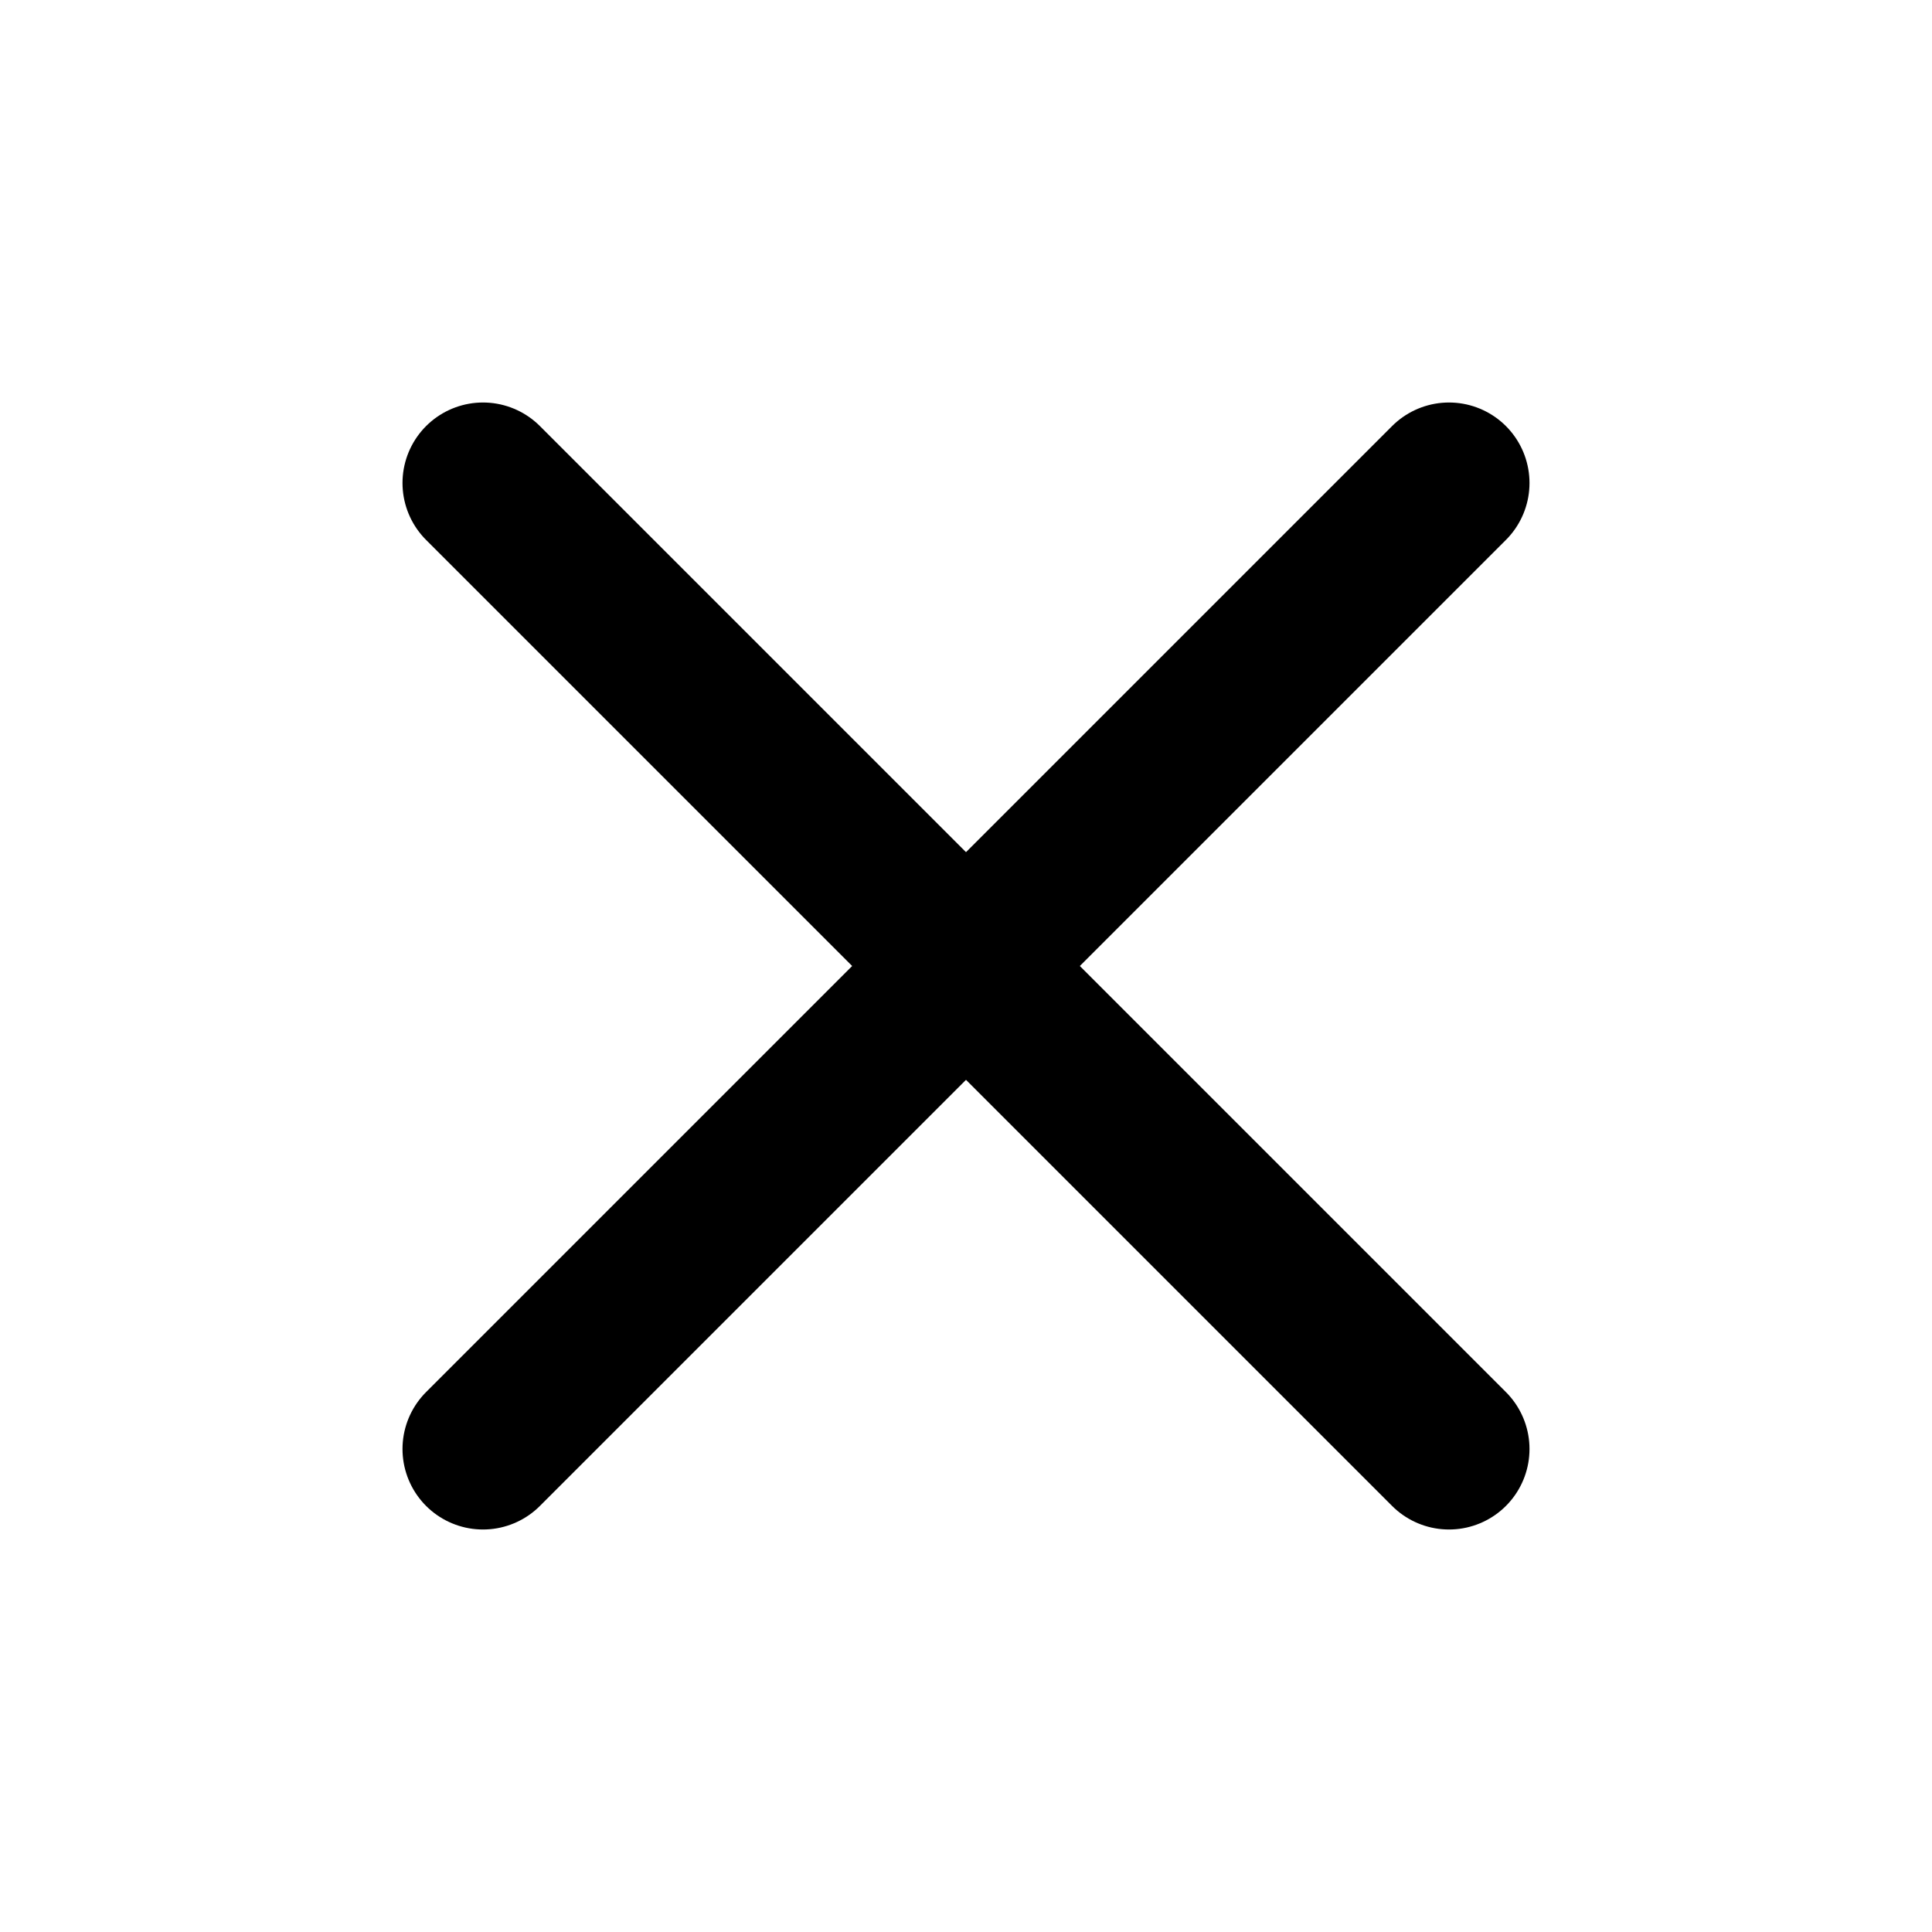
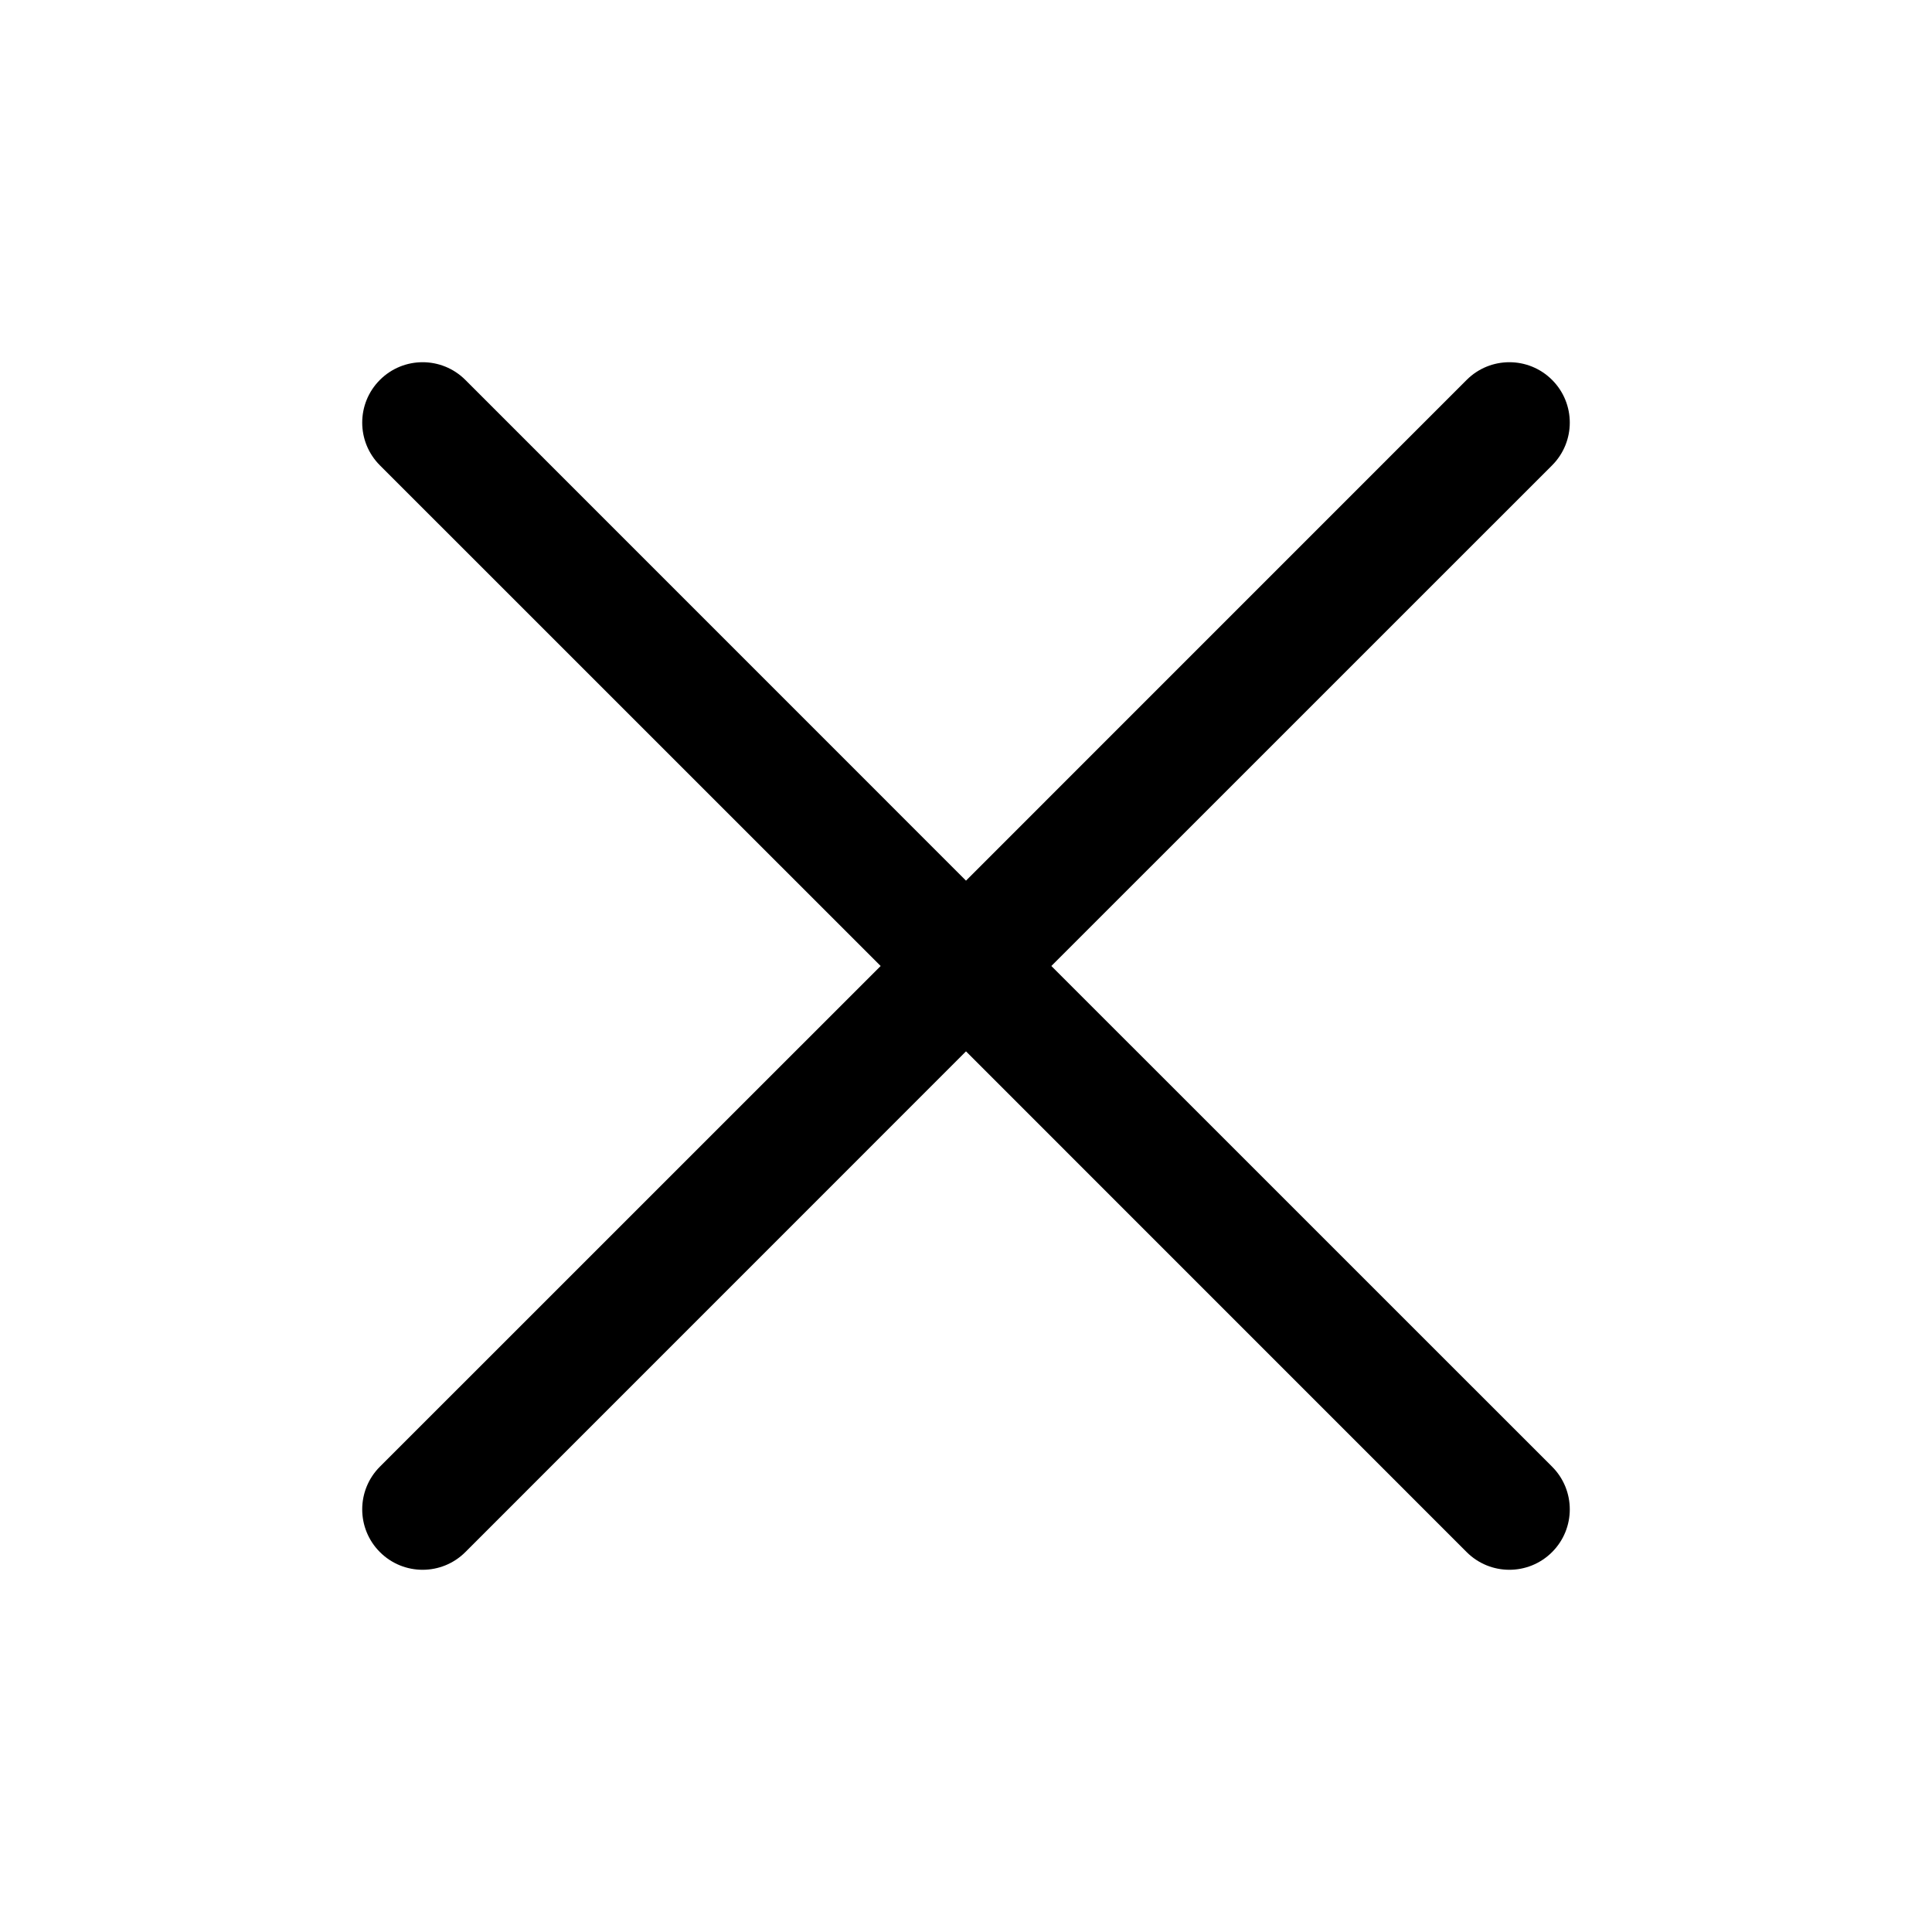
- <svg xmlns="http://www.w3.org/2000/svg" class="lucide lucide-x" width="24" height="24" viewBox="0 0 24 24" fill="none" stroke="currentColor" stroke-width="2" stroke-linecap="round" stroke-linejoin="round">
-   <path d="M18 6 6 18" />
-   <path d="m6 6 12 12" />
+ <svg xmlns="http://www.w3.org/2000/svg" viewBox="0 0 256 256" fill="currentColor">
+   <path d="M205.66,194.34a8,8,0,0,1-11.32,11.32L128,139.31,61.66,205.66a8,8,0,0,1-11.32-11.32L116.69,128,50.34,61.66A8,8,0,0,1,61.66,50.34L128,116.69l66.34-66.35a8,8,0,0,1,11.32,11.32L139.31,128Z" />
</svg>
